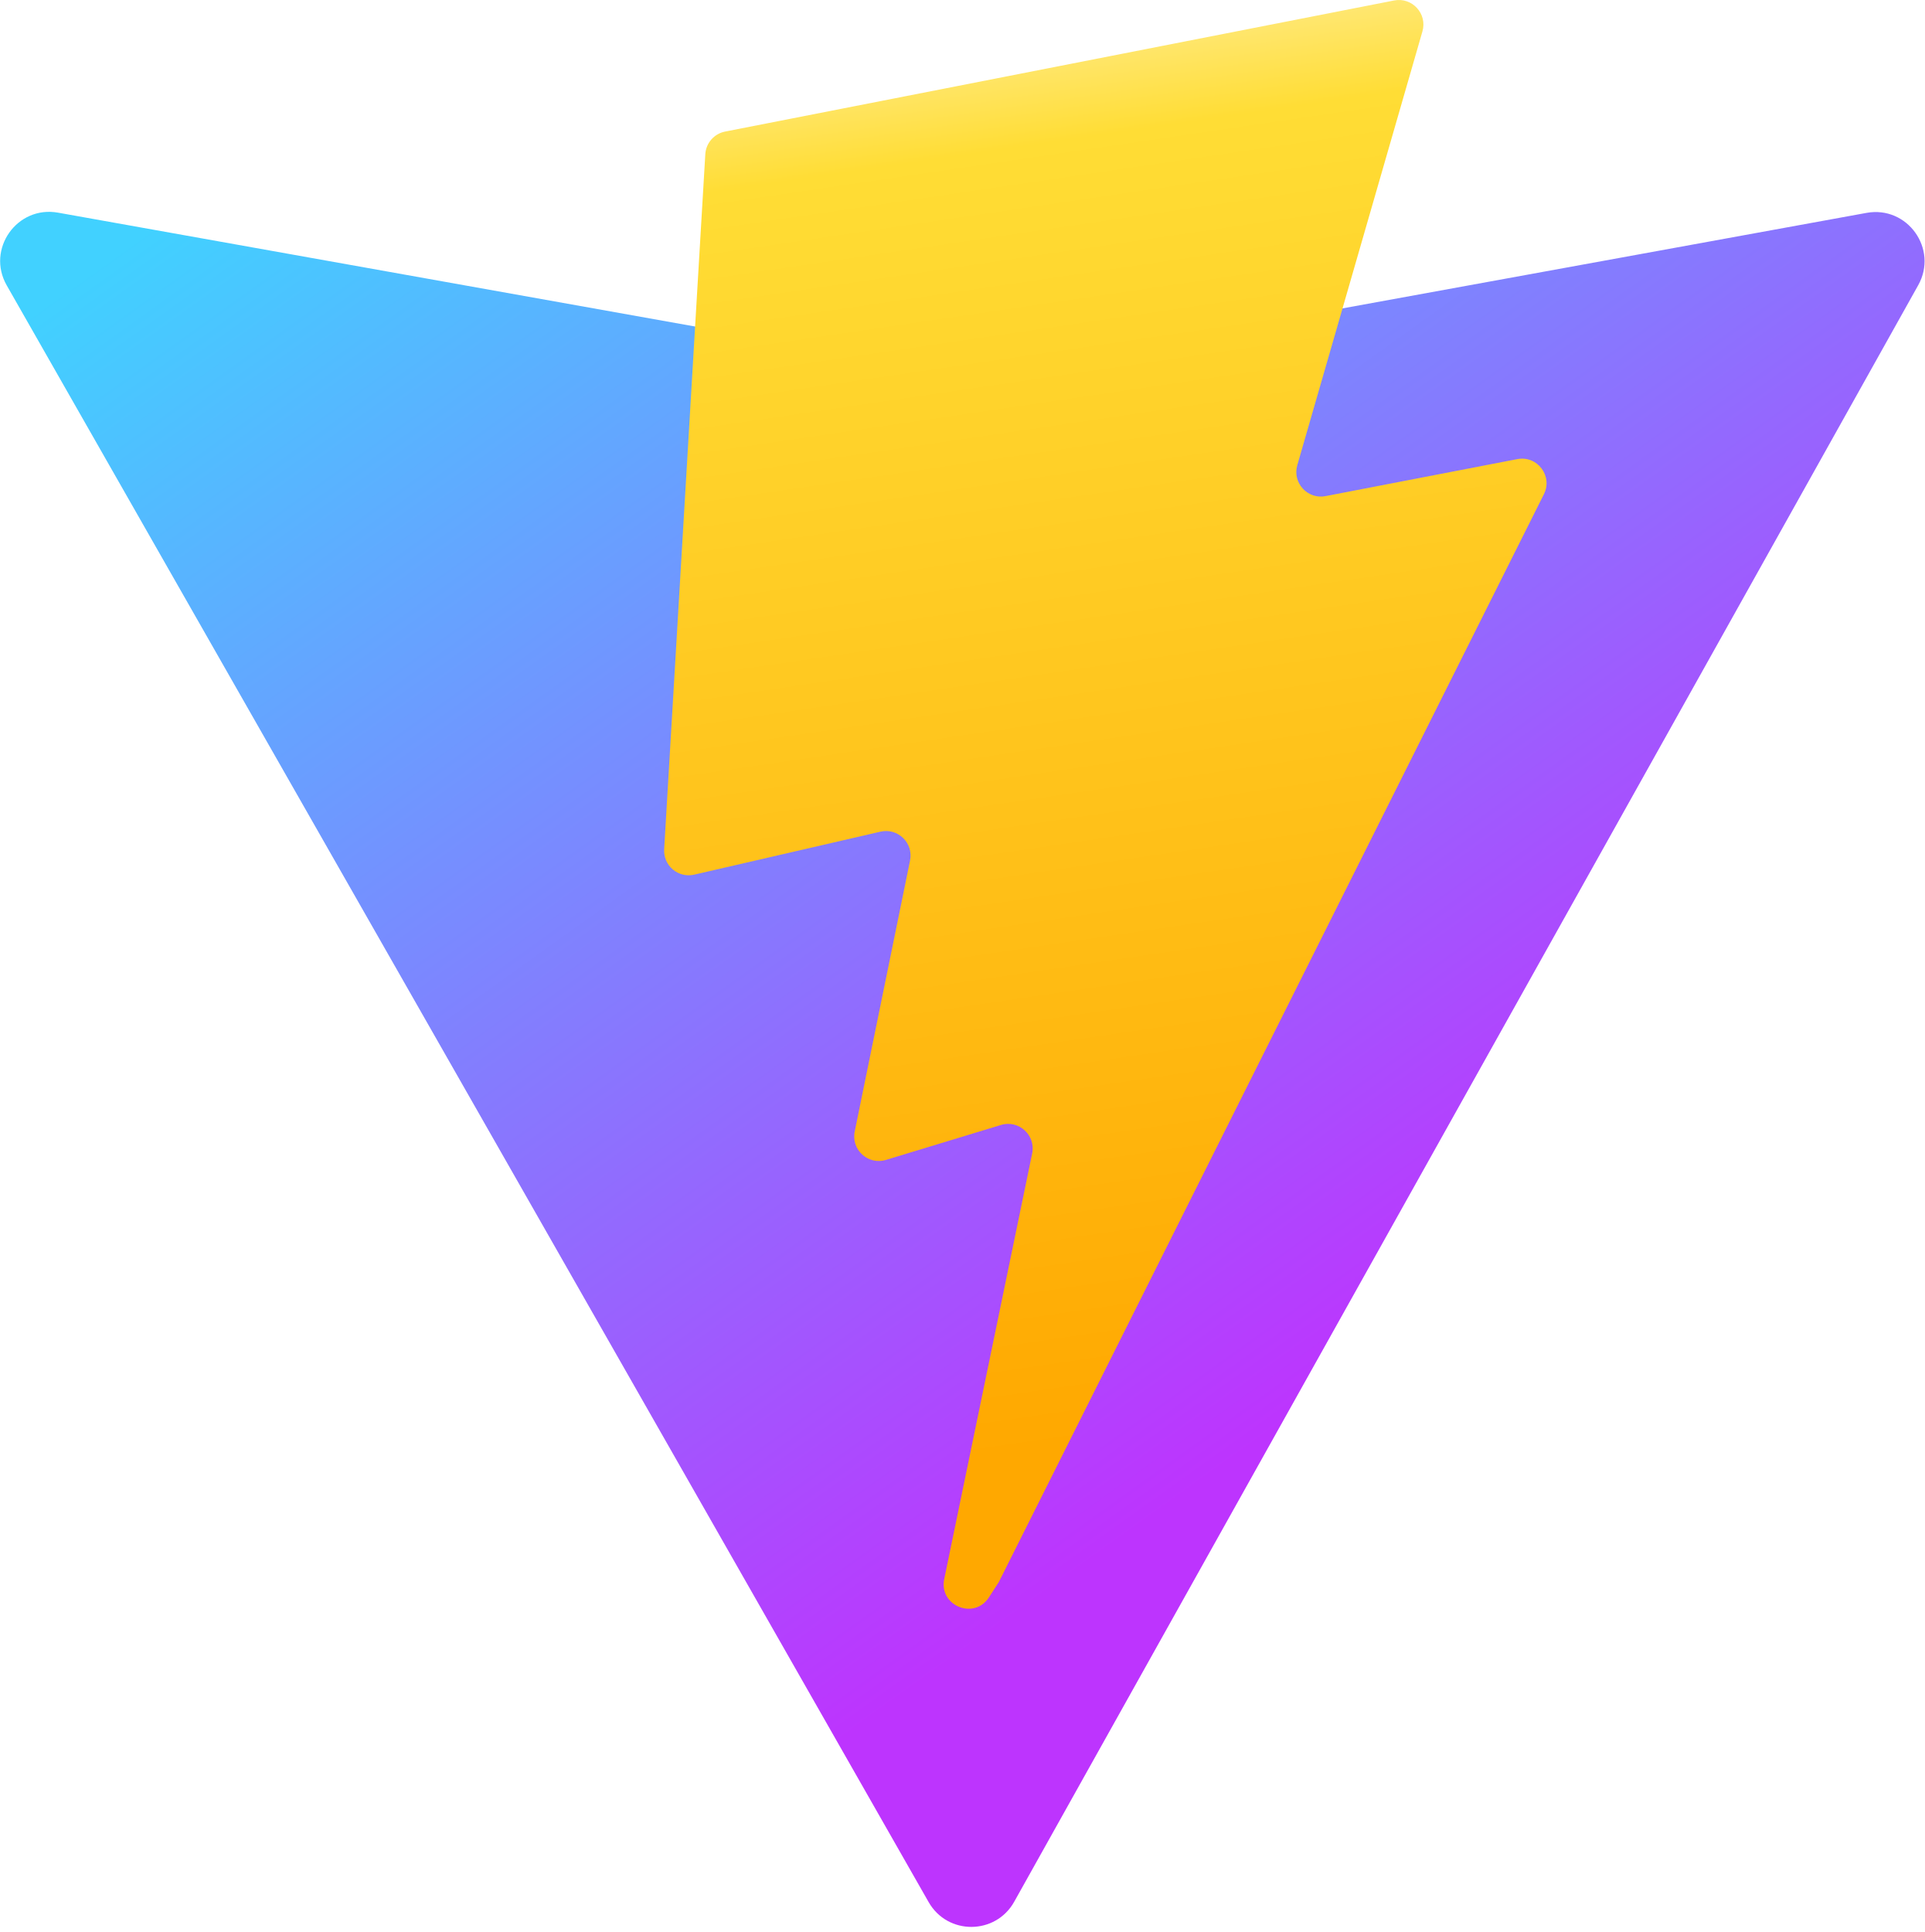
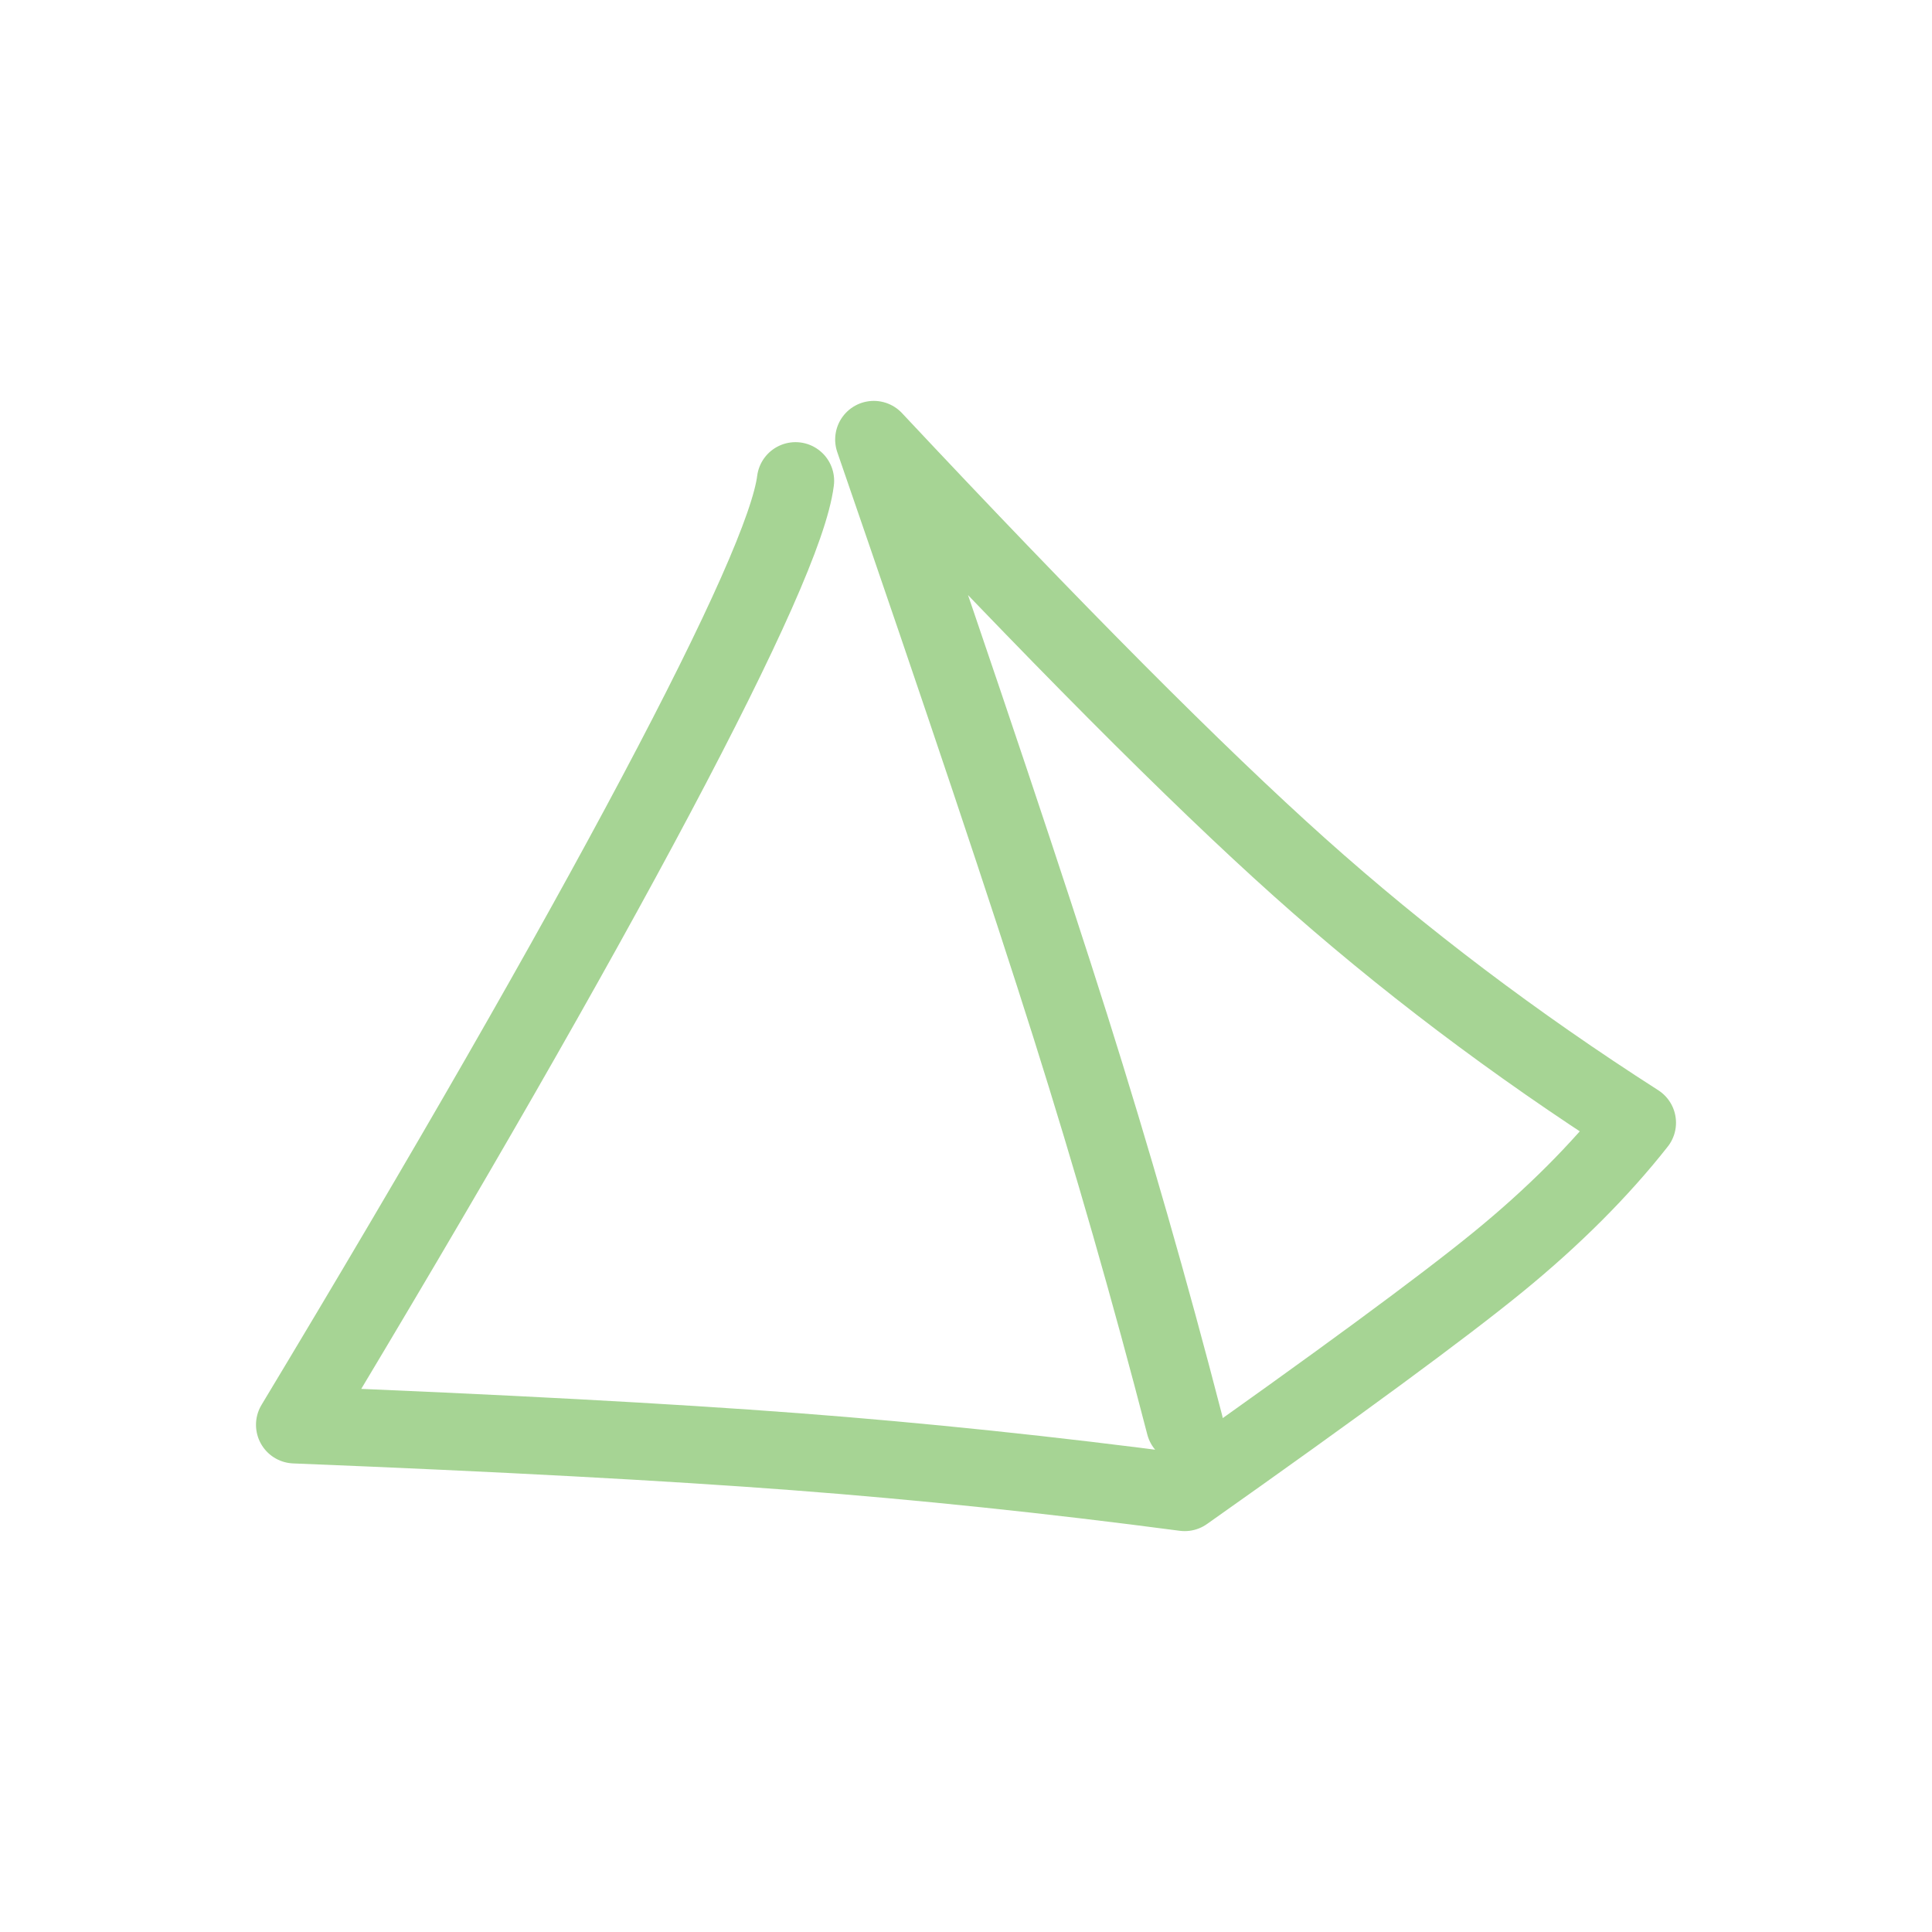
- <svg xmlns="http://www.w3.org/2000/svg" aria-hidden="true" role="img" class="iconify iconify--logos" width="31.88" height="32" preserveAspectRatio="xMidYMid meet" viewBox="0 0 256 257">
-   <defs>
-     <linearGradient id="IconifyId1813088fe1fbc01fb466" x1="-.828%" x2="57.636%" y1="7.652%" y2="78.411%">
-       <stop offset="0%" stop-color="#41D1FF" />
-       <stop offset="100%" stop-color="#BD34FE" />
-     </linearGradient>
-     <linearGradient id="IconifyId1813088fe1fbc01fb467" x1="43.376%" x2="50.316%" y1="2.242%" y2="89.03%">
-       <stop offset="0%" stop-color="#FFEA83" />
-       <stop offset="8.333%" stop-color="#FFDD35" />
-       <stop offset="100%" stop-color="#FFA800" />
-     </linearGradient>
-   </defs>
-   <path fill="url(#IconifyId1813088fe1fbc01fb466)" d="M255.153 37.938L134.897 252.976c-2.483 4.44-8.862 4.466-11.382.048L.875 37.958c-2.746-4.814 1.371-10.646 6.827-9.67l120.385 21.517a6.537 6.537 0 0 0 2.322-.004l117.867-21.483c5.438-.991 9.574 4.796 6.877 9.62Z" />
-   <path fill="url(#IconifyId1813088fe1fbc01fb467)" d="M185.432.063L96.44 17.501a3.268 3.268 0 0 0-2.634 3.014l-5.474 92.456a3.268 3.268 0 0 0 3.997 3.378l24.777-5.718c2.318-.535 4.413 1.507 3.936 3.838l-7.361 36.047c-.495 2.426 1.782 4.5 4.151 3.78l15.304-4.649c2.372-.72 4.652 1.36 4.15 3.788l-11.698 56.621c-.732 3.542 3.979 5.473 5.943 2.437l1.313-2.028l72.516-144.72c1.215-2.423-.88-5.186-3.54-4.672l-25.505 4.922c-2.396.462-4.435-1.77-3.759-4.114l16.646-57.705c.677-2.35-1.37-4.583-3.769-4.113Z" />
+ <svg xmlns="http://www.w3.org/2000/svg" width="800px" height="800px" viewBox="0 0 400 400" fill="none">
+   <g id="SVGRepo_bgCarrier" stroke-width="0" />
+   <g id="SVGRepo_tracerCarrier" stroke-linecap="round" stroke-linejoin="round" />
+   <g id="SVGRepo_iconCarrier">
+     <path d="M164.7 99.544C163.534 108.855 153.904 130.56 135.812 164.659C117.719 198.759 92.782 242.203 61 294.99C104.003 296.715 138.57 298.571 164.7 300.558C190.83 302.544 217.69 305.358 245.279 309C277.109 286.526 298.738 270.622 310.166 261.288C321.595 251.953 331.206 242.341 339 232.451C313.598 216.186 290.271 198.545 269.018 179.53C247.766 160.514 218.397 131.004 180.911 91C199.395 144.587 212.956 185.067 221.594 212.441C230.232 239.816 238.127 267.332 245.279 294.99" stroke="#9DD089" stroke-opacity="0.9" stroke-width="16" stroke-linecap="round" stroke-linejoin="round" />
+   </g>
</svg>
